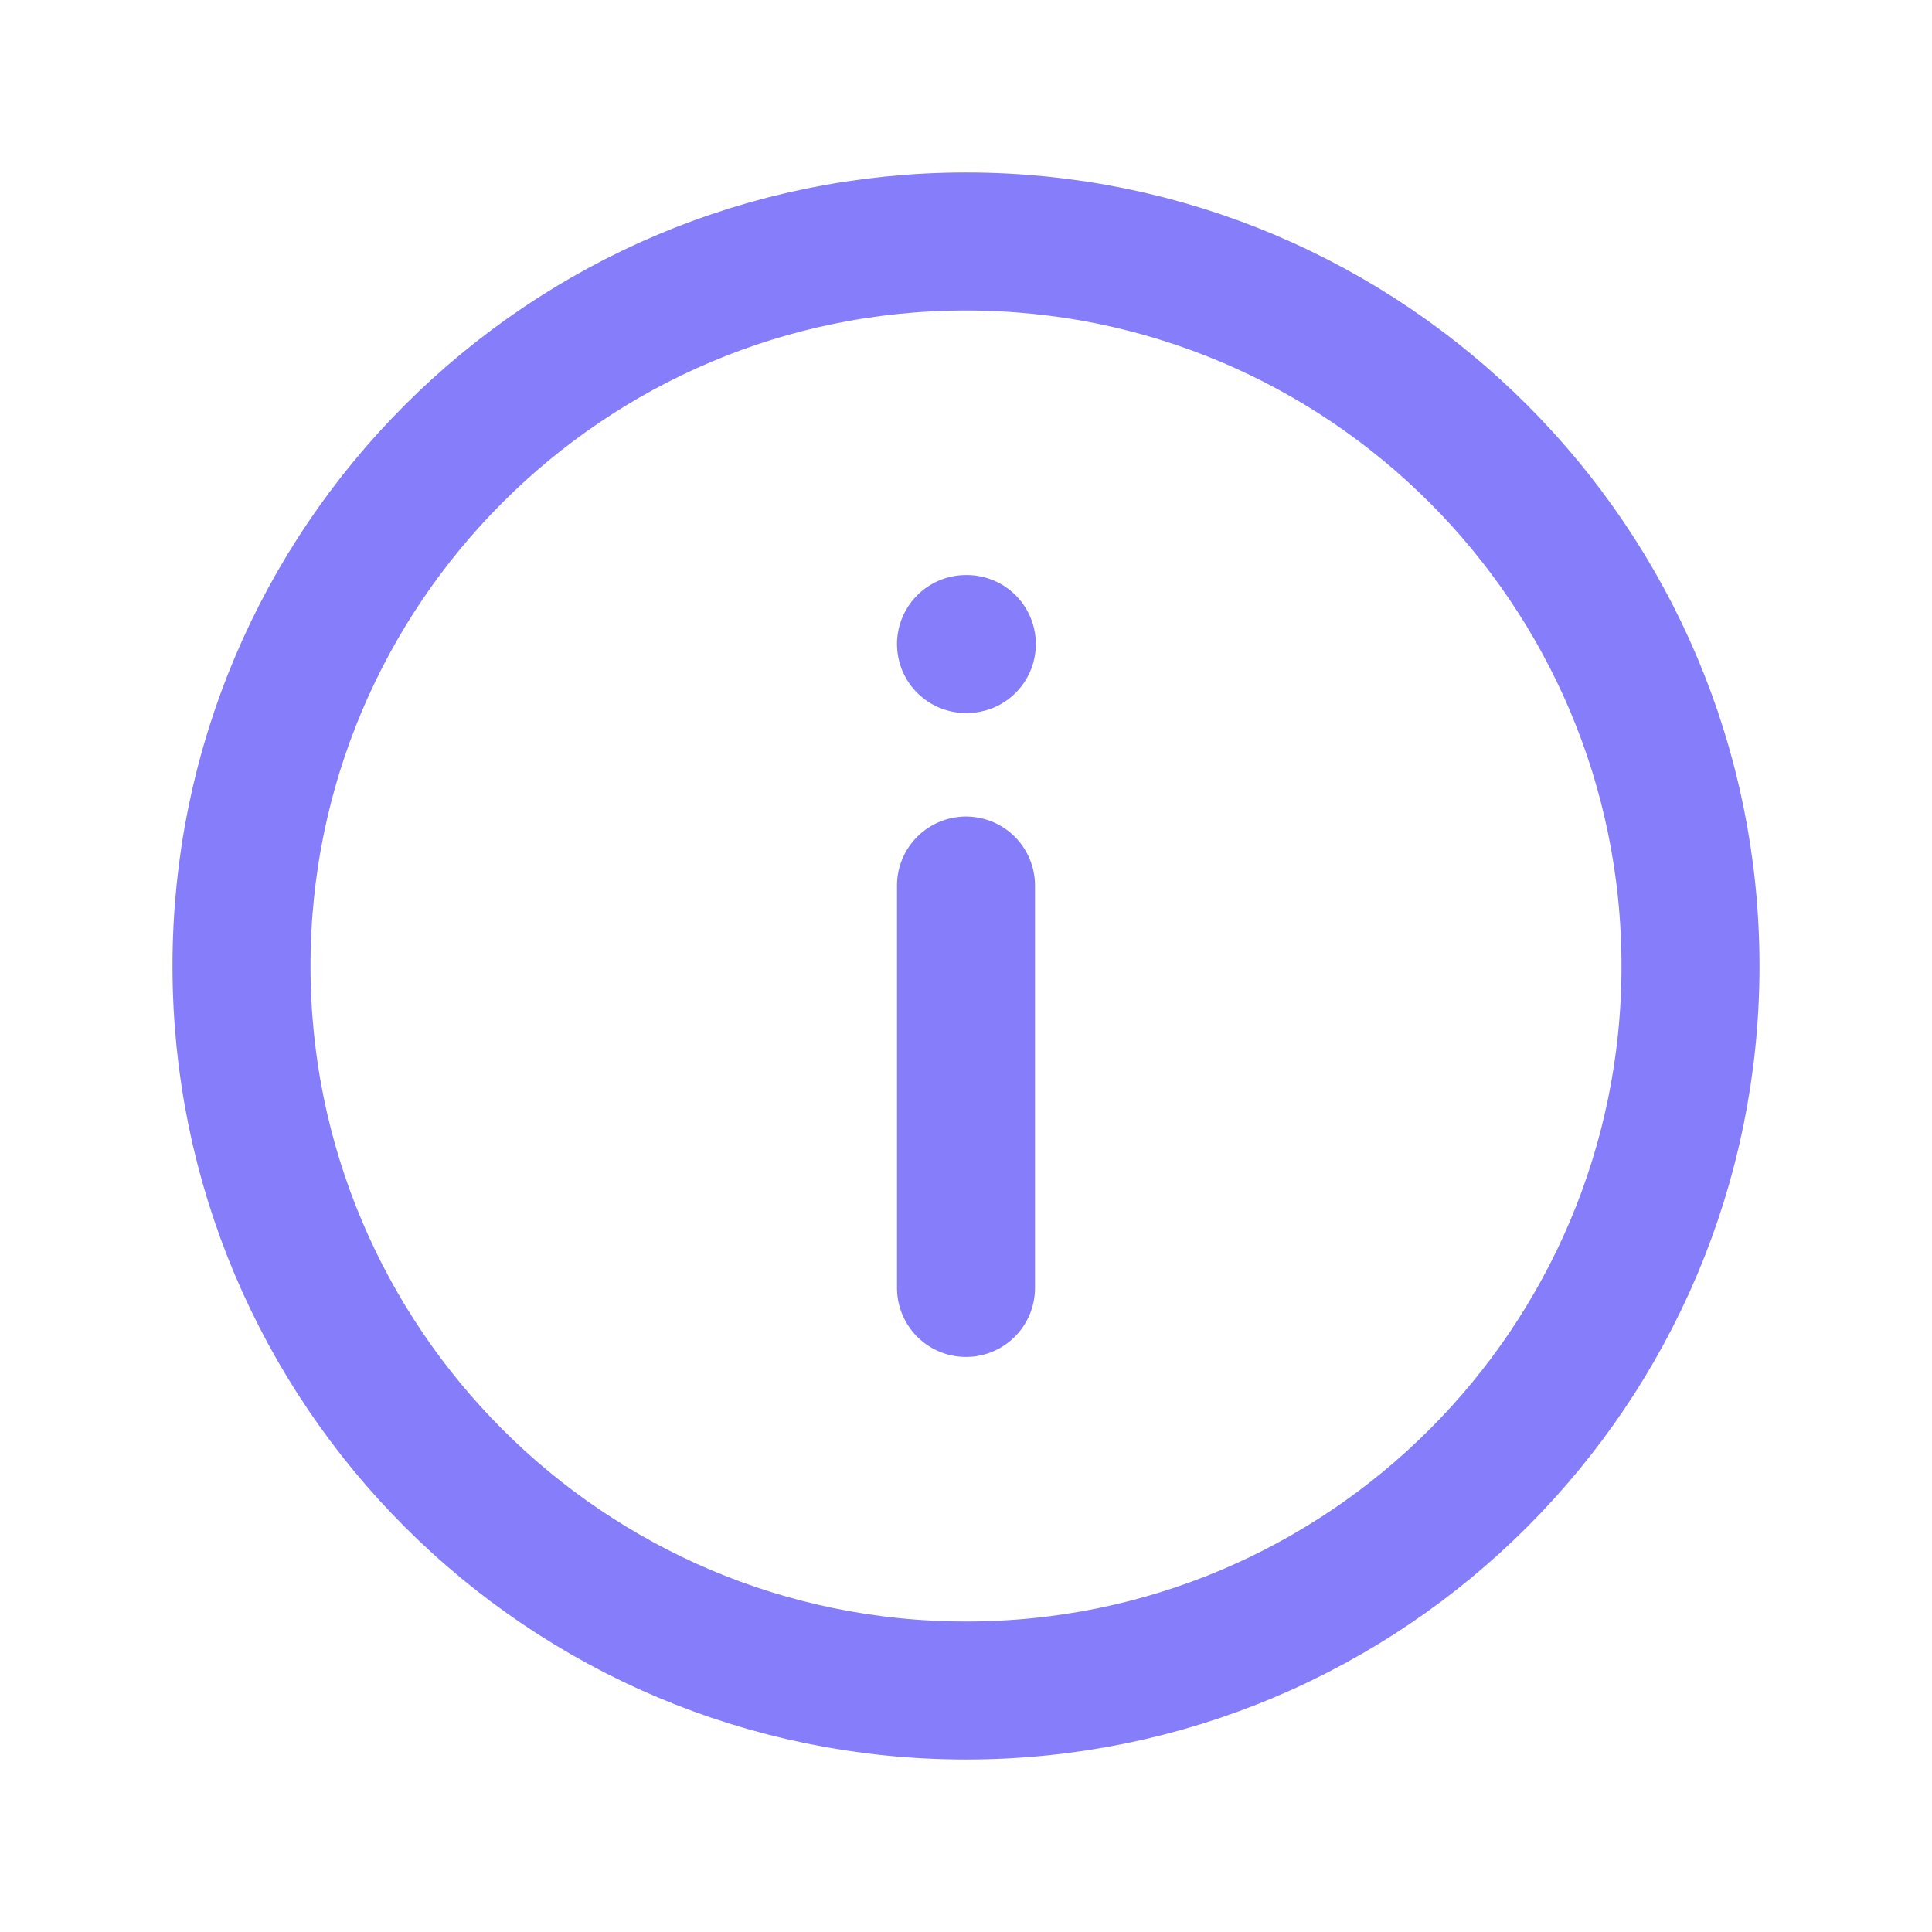
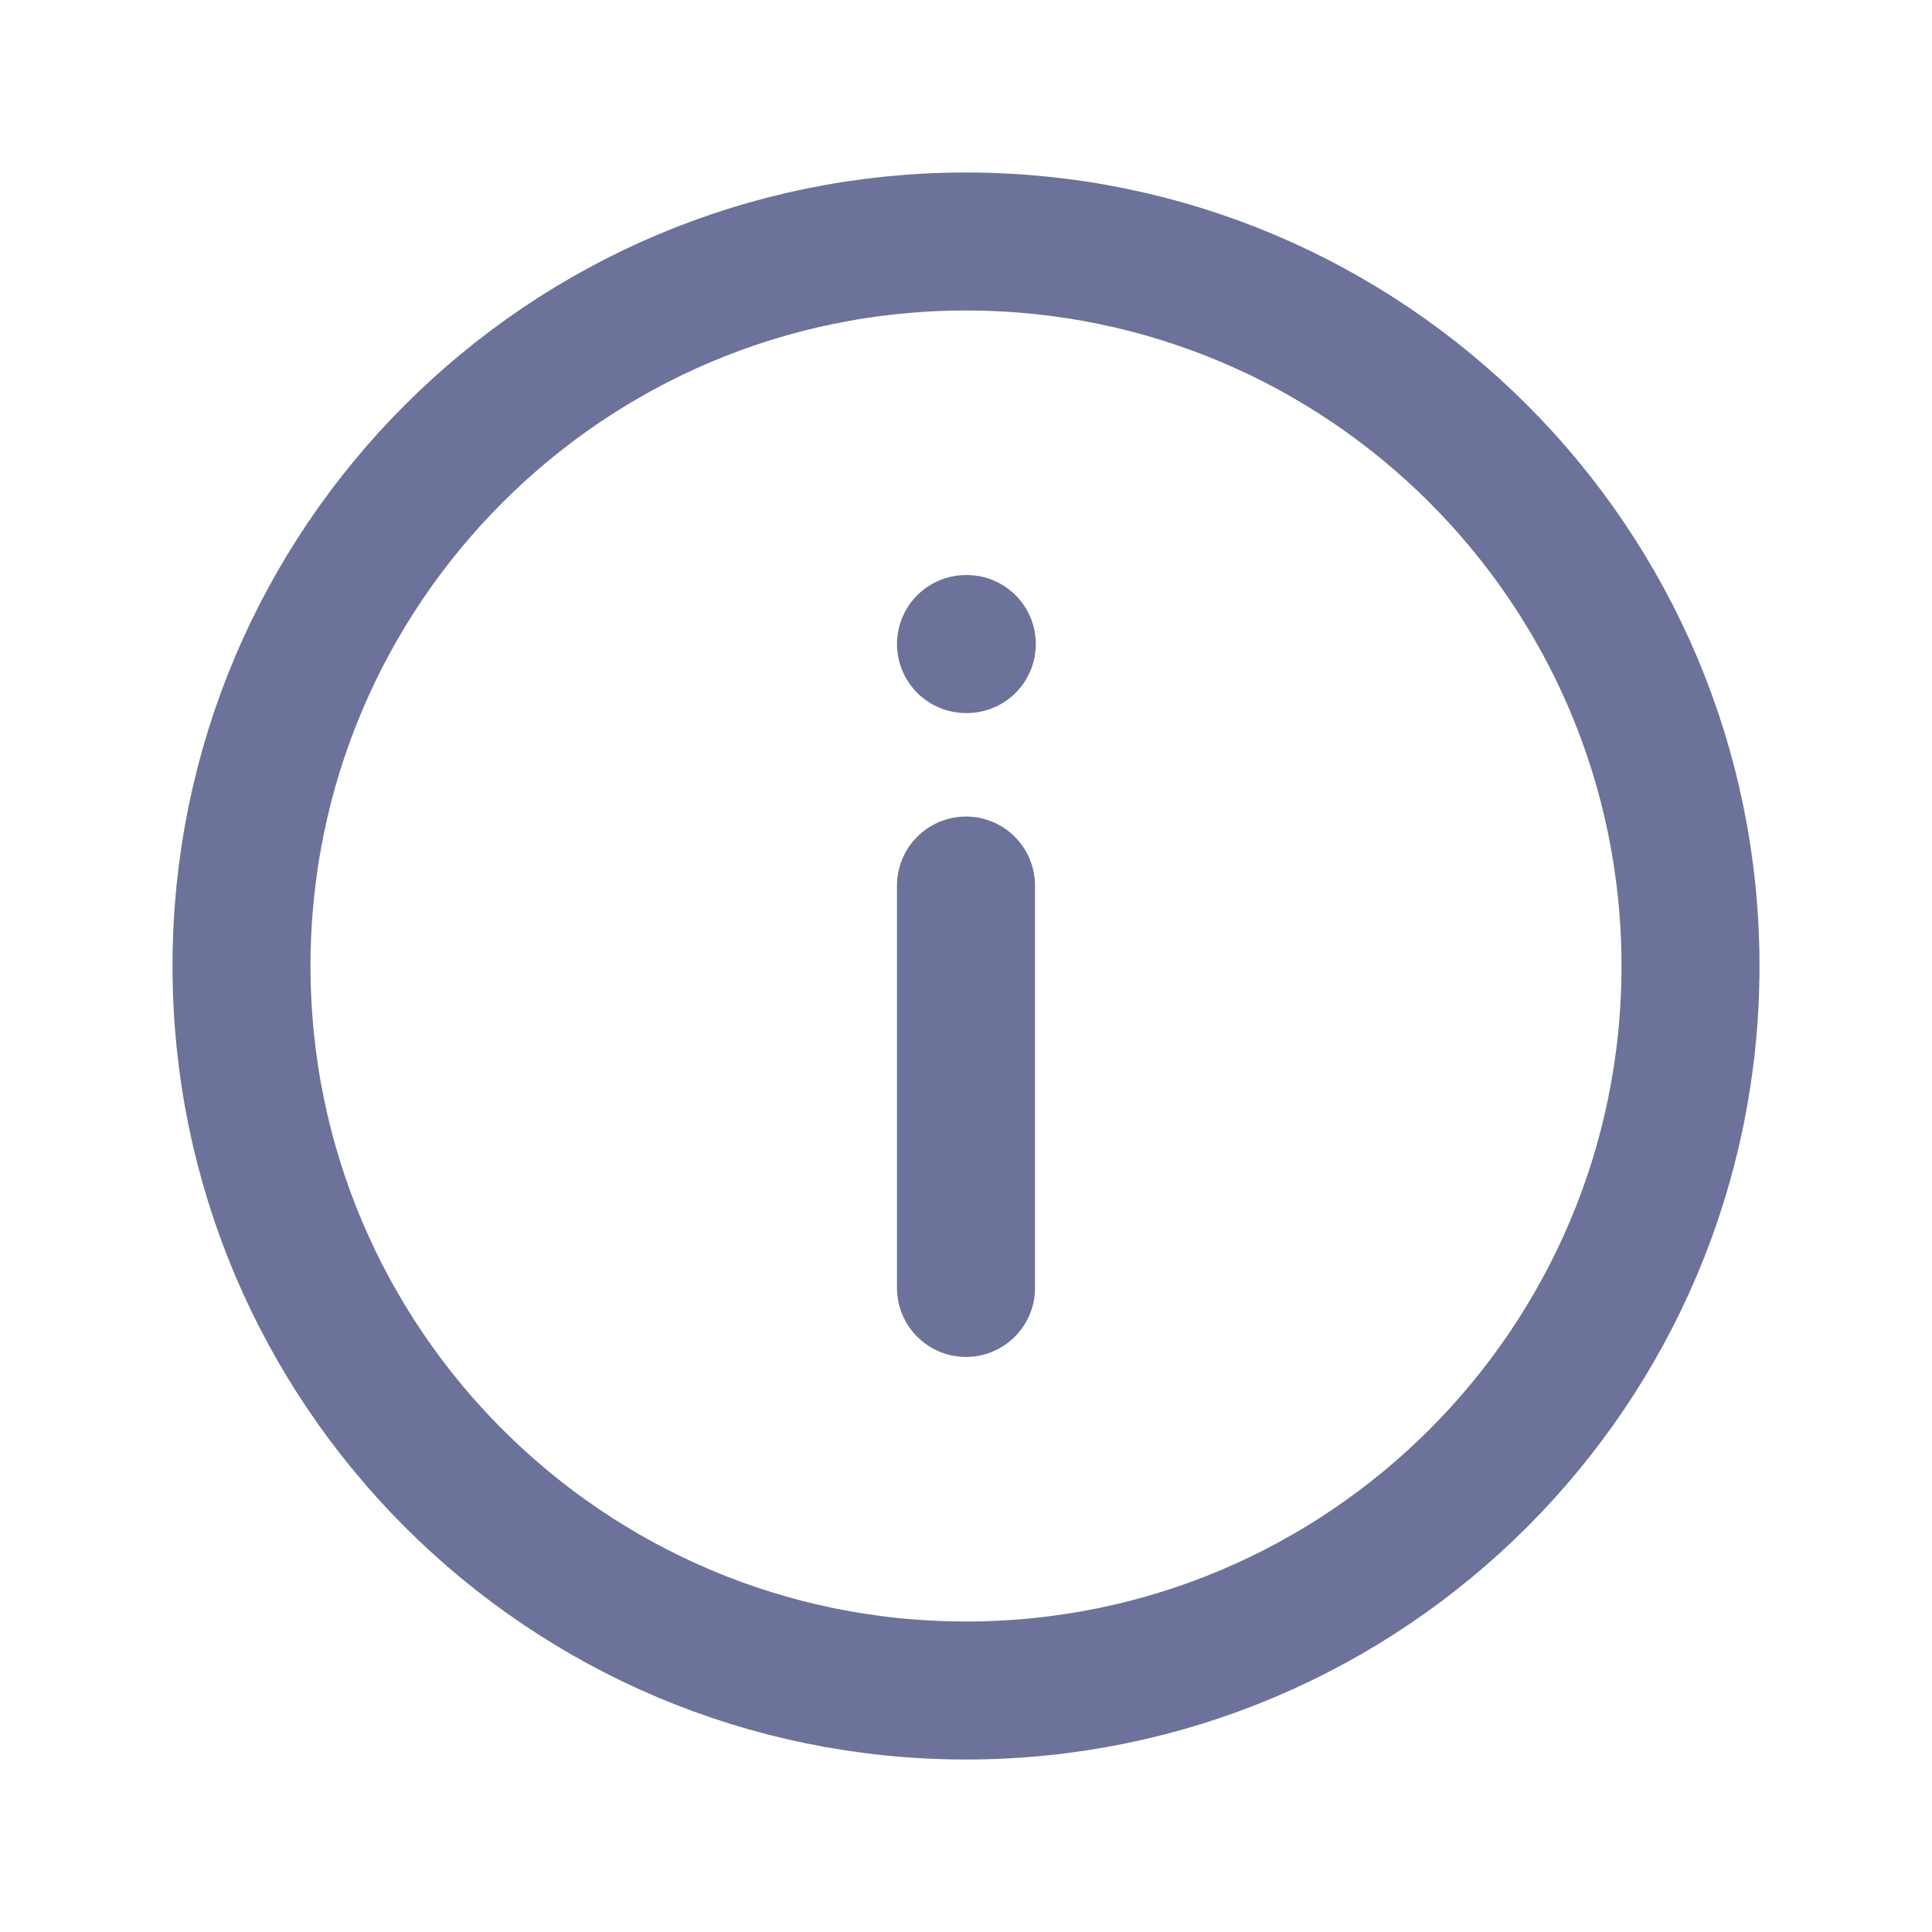
<svg xmlns="http://www.w3.org/2000/svg" width="16" height="16" viewBox="0 0 14 14" fill="none">
-   <path d="M7 4.667H7.006M7 6.417V9.333M12.25 7C12.25 9.899 9.899 12.25 7 12.25C4.101 12.25 1.75 9.899 1.75 7C1.75 4.101 4.101 1.75 7 1.75C9.899 1.75 12.25 4.101 12.25 7Z" stroke="#857DFA" stroke-linecap="round" stroke-linejoin="round" />
+   <path d="M7 4.667H7.006M7 6.417V9.333M12.25 7C12.25 9.899 9.899 12.25 7 12.25C4.101 12.25 1.75 9.899 1.75 7C1.75 4.101 4.101 1.75 7 1.75C9.899 1.75 12.25 4.101 12.25 7Z" stroke="#6D729A" stroke-linecap="round" stroke-linejoin="round" />
</svg>
